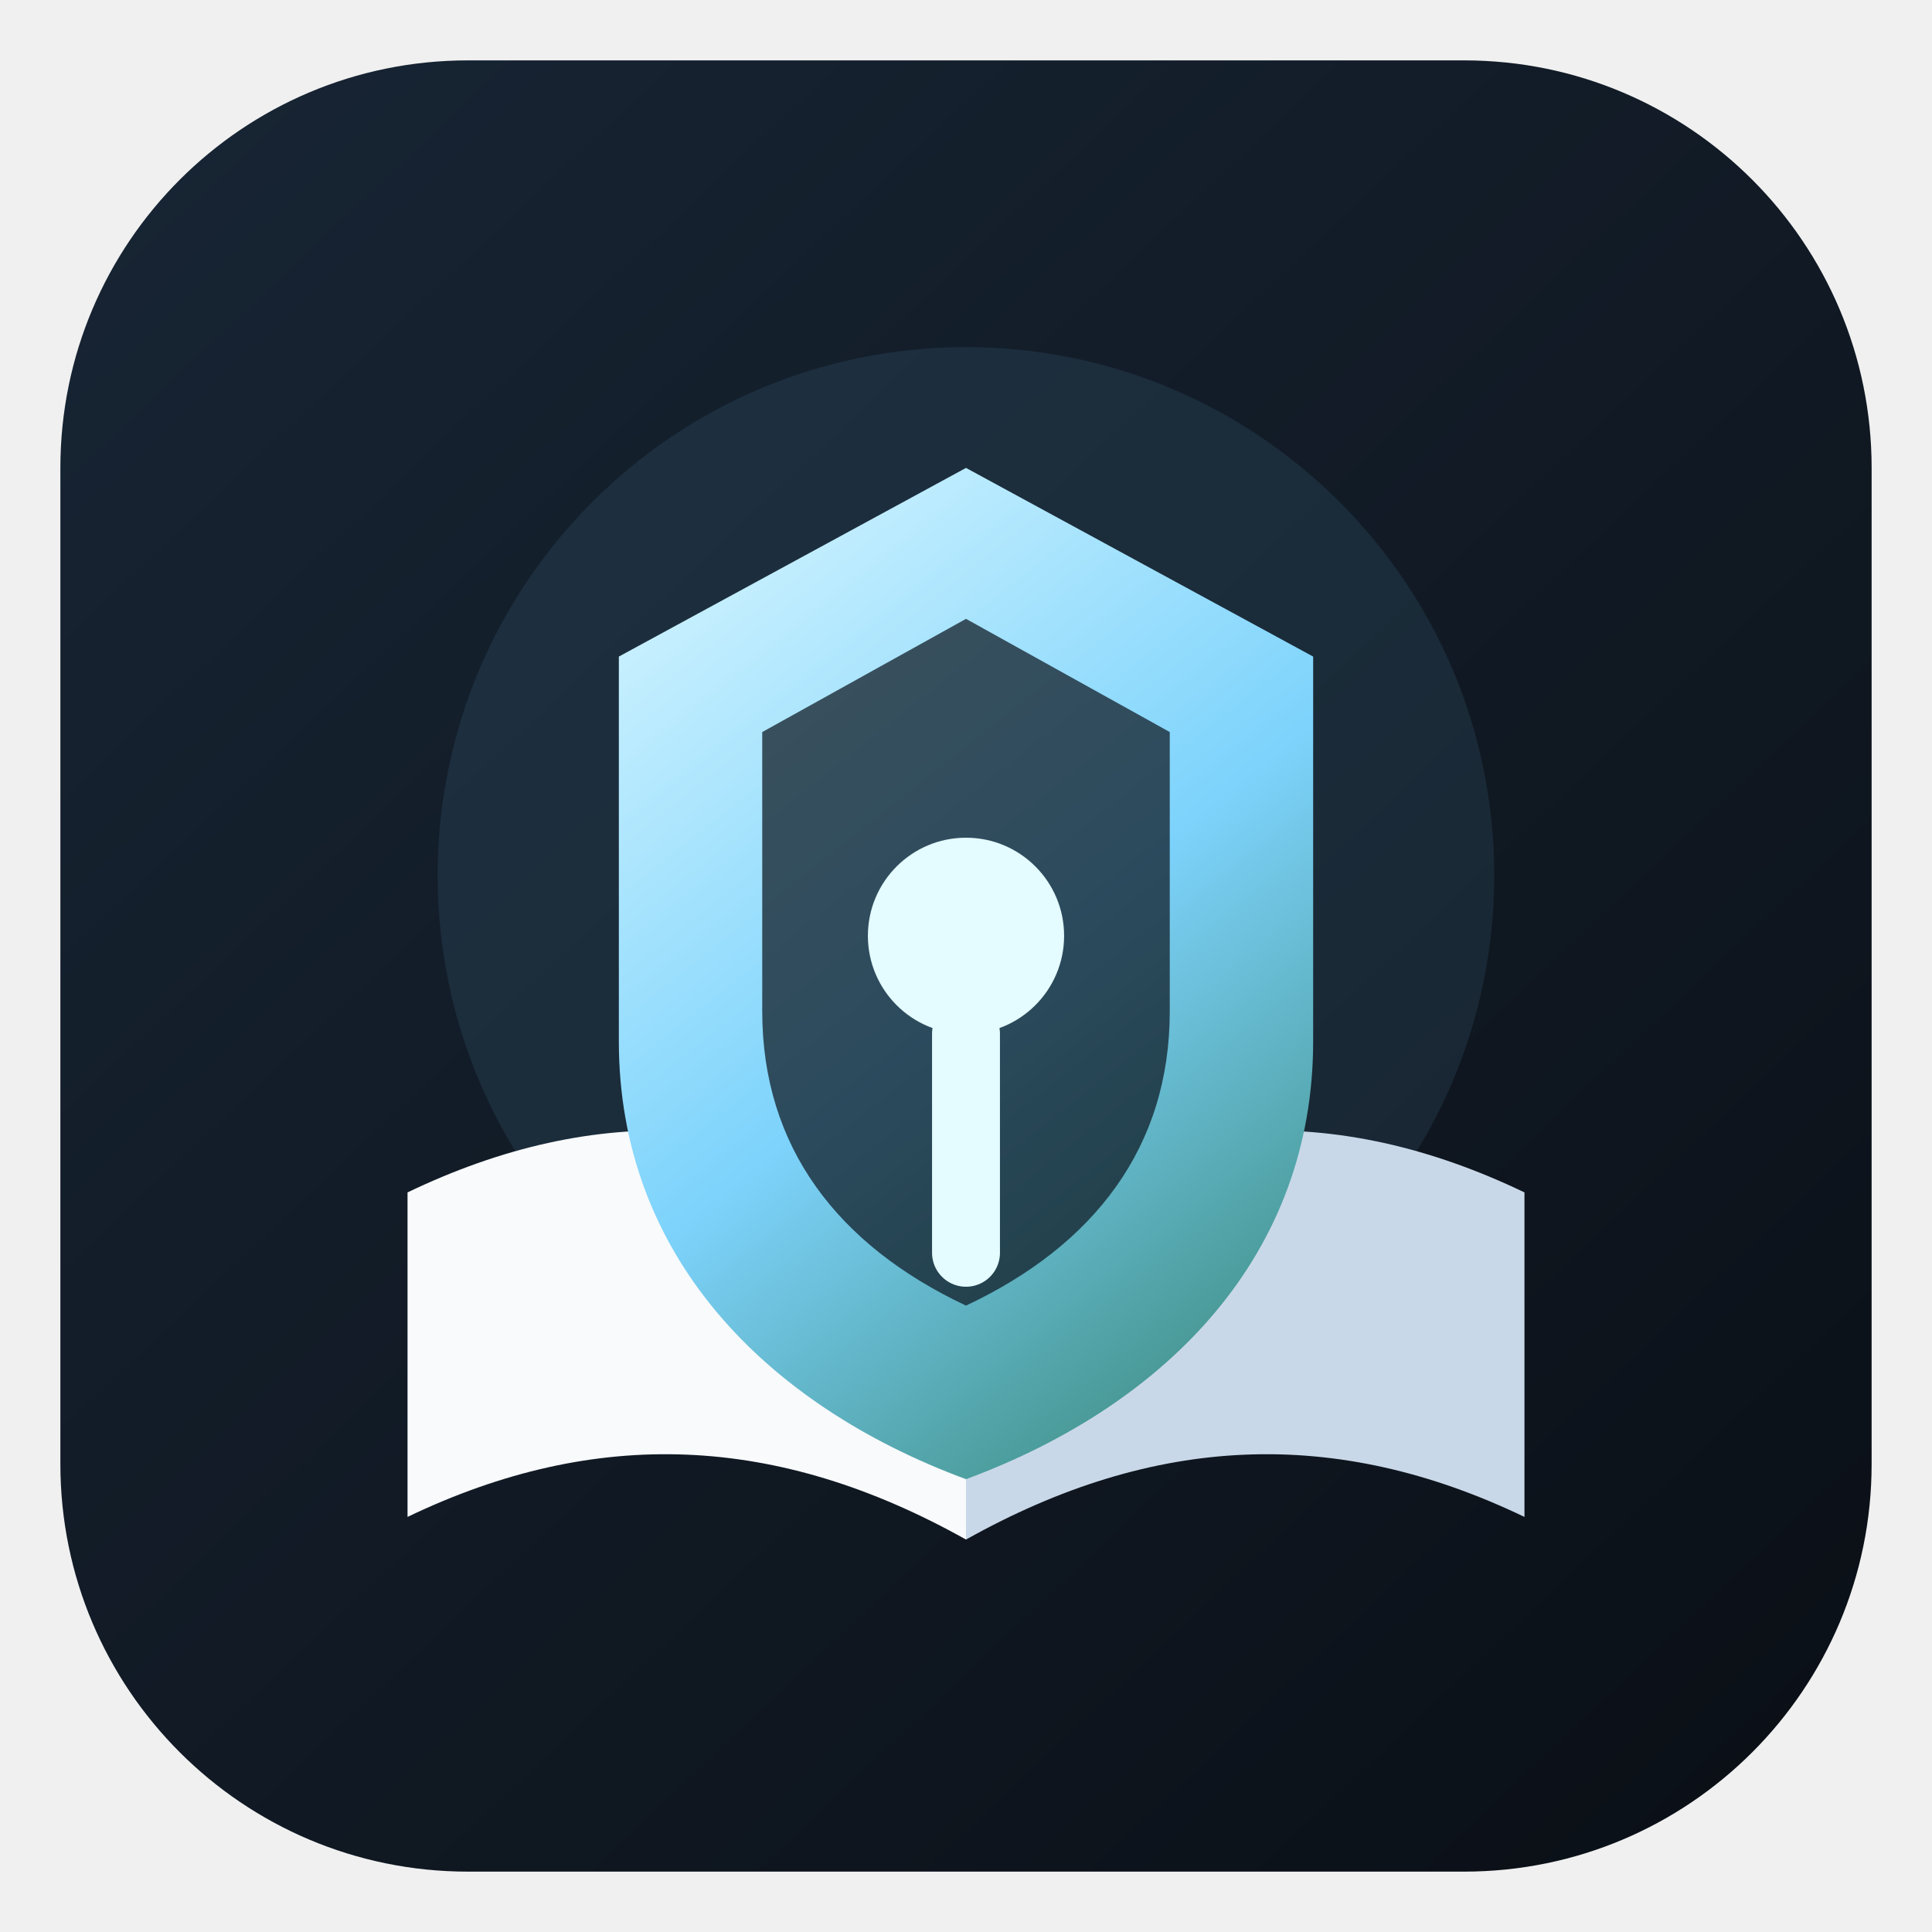
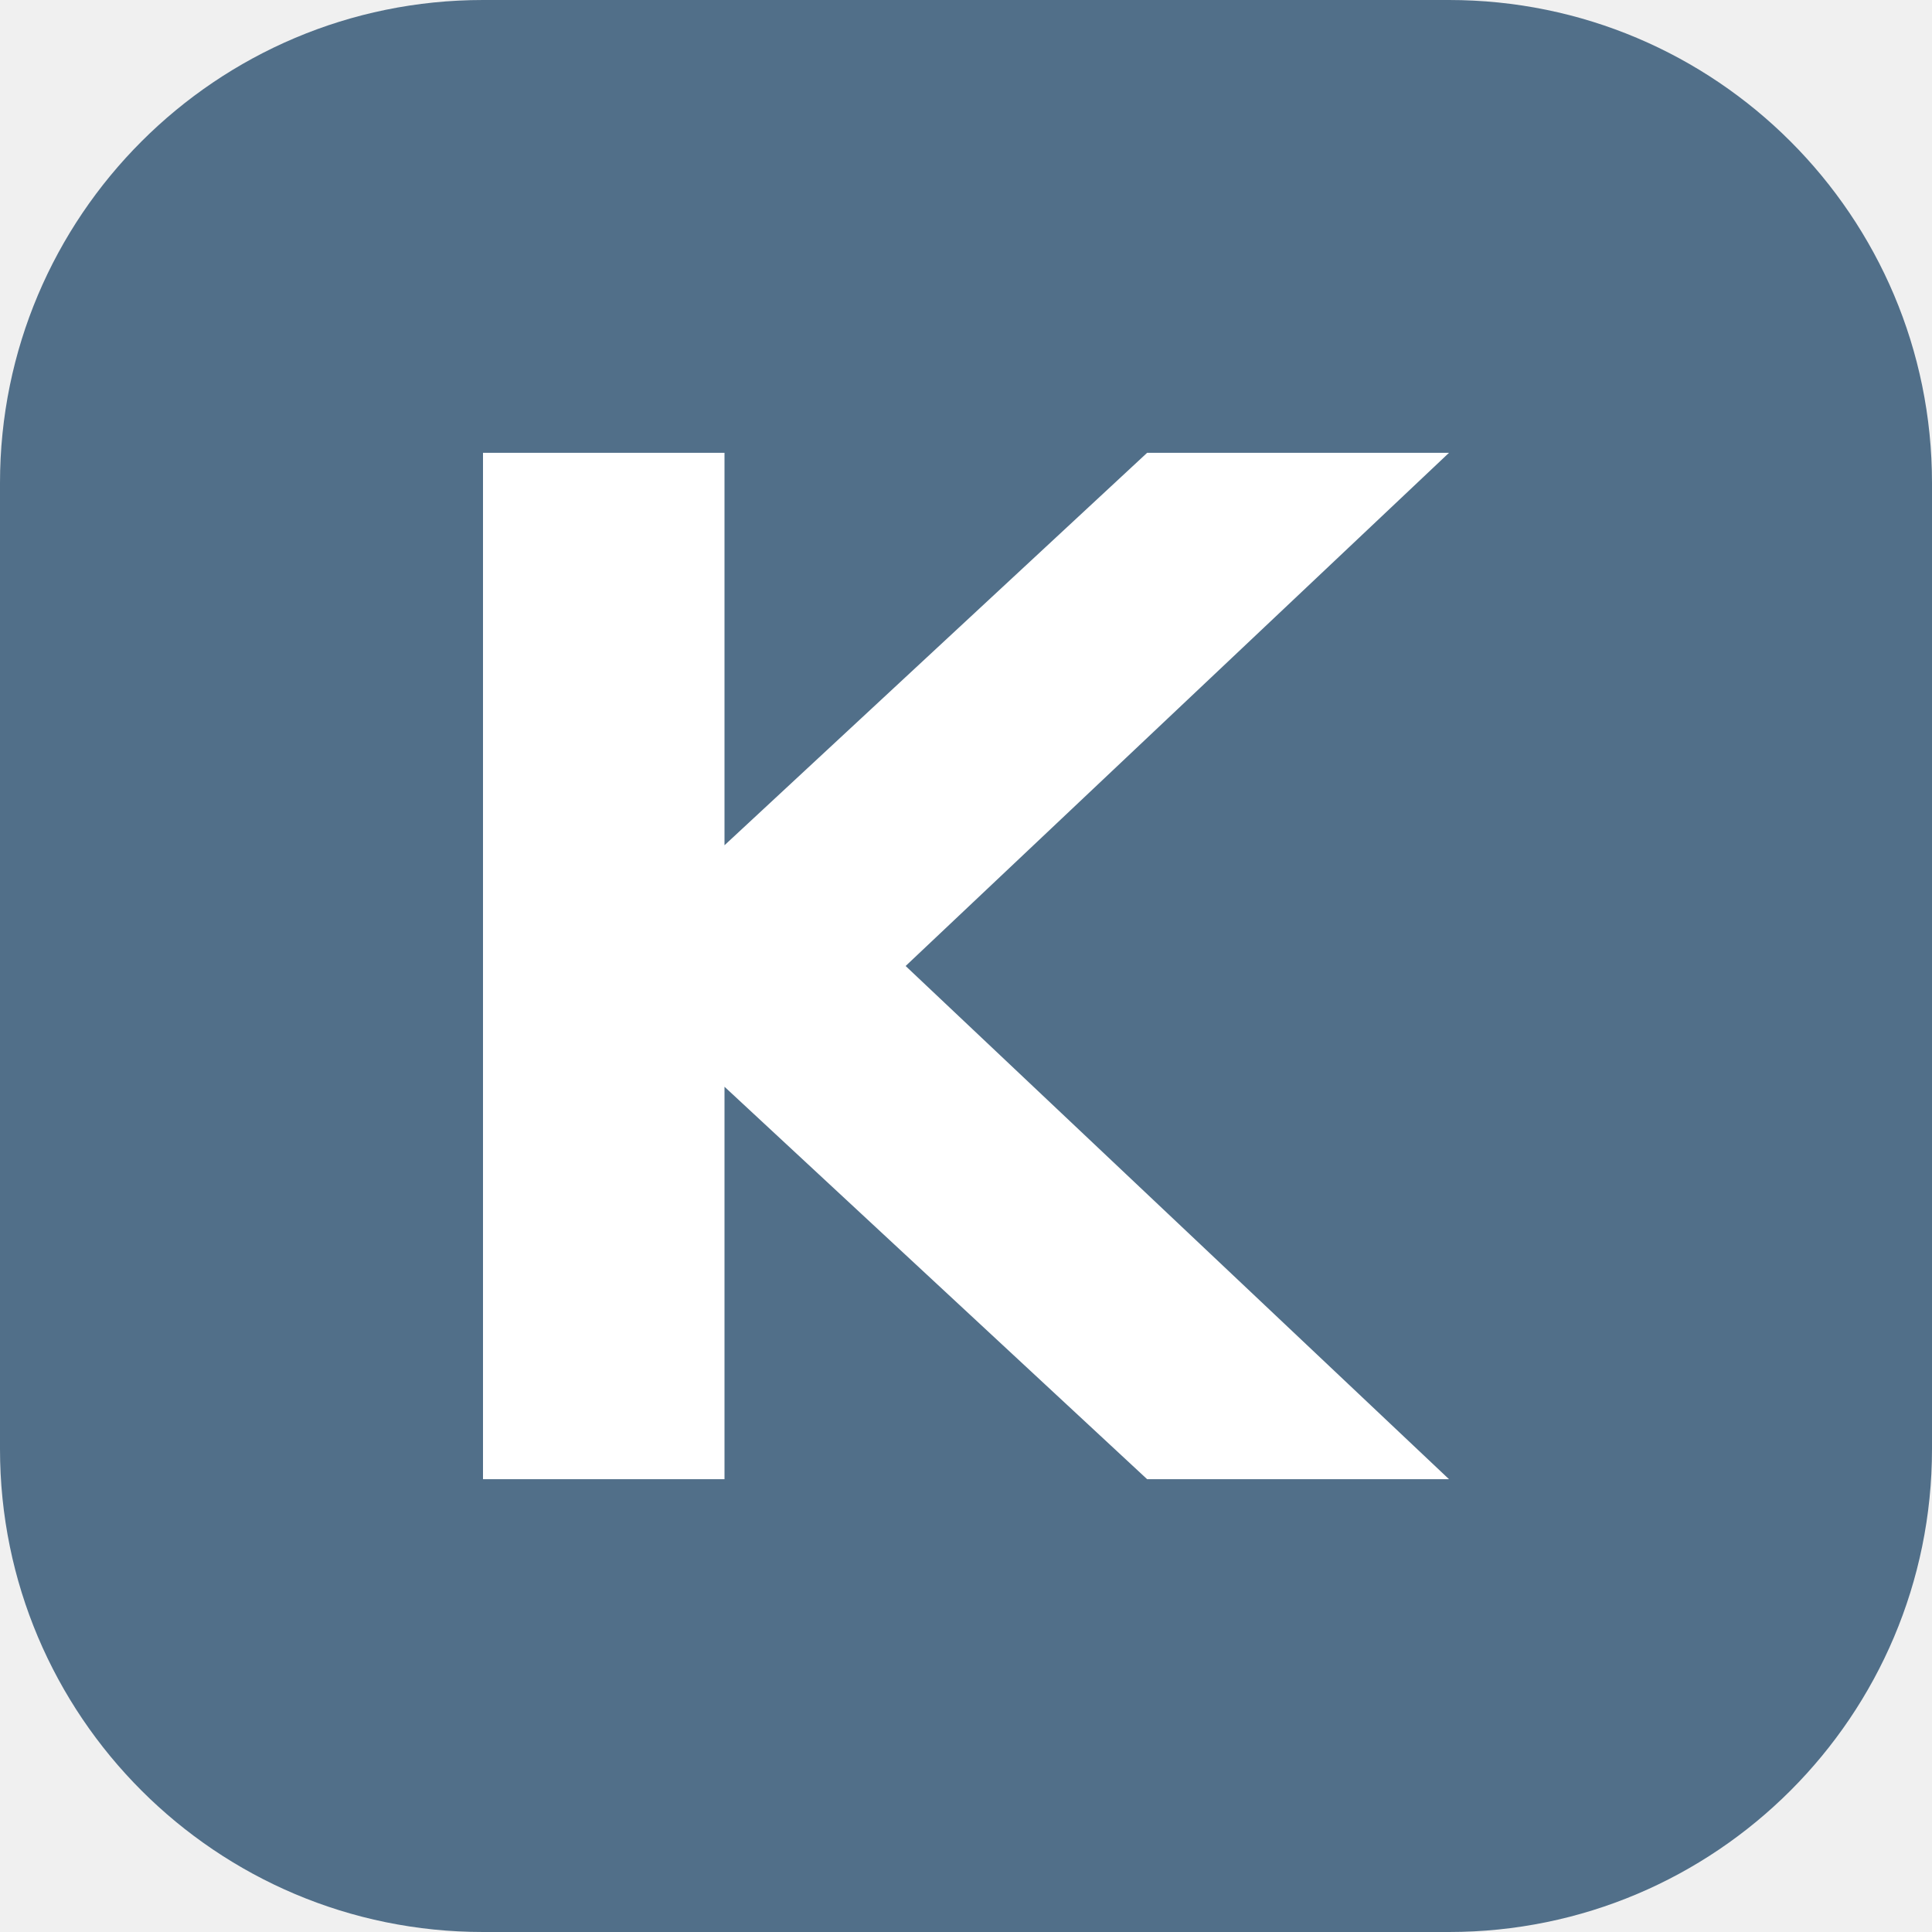
- <svg xmlns="http://www.w3.org/2000/svg" viewBox="0 0 256 256">
-   <defs>
-     <linearGradient id="bg" x1="24" y1="18" x2="232" y2="238" gradientUnits="userSpaceOnUse">
-       <stop stop-color="#172433" />
-       <stop offset="1" stop-color="#0b1017" />
-     </linearGradient>
-     <linearGradient id="core" x1="76" y1="58" x2="184" y2="194" gradientUnits="userSpaceOnUse">
-       <stop stop-color="#e4fbff" />
-       <stop offset=".52" stop-color="#7dd3fc" />
-       <stop offset="1" stop-color="#2f7d64" />
-     </linearGradient>
-   </defs>
-   <rect x="8" y="8" width="240" height="240" rx="54" fill="url(#bg)" />
-   <circle cx="128" cy="116" r="70" fill="#7dd3fc" opacity=".09" />
-   <path d="M54 158c25-12 49-11 74 4v42c-25-14-49-15-74-3v-43Z" fill="#f8fafc" />
-   <path d="M202 158c-25-12-49-11-74 4v42c25-14 49-15 74-3v-43Z" fill="#c9d8e8" />
-   <path d="M128 62 82 87v51c0 28 19 48 46 58 27-10 46-30 46-58V87l-46-25Z" fill="url(#core)" />
-   <path d="m128 82-27 15v37c0 18 10 31 27 39 17-8 27-21 27-39V97l-27-15Z" fill="#0f1b26" opacity=".74" />
-   <circle cx="128" cy="124" r="13" fill="#e4fbff" />
-   <path d="M128 137v29" stroke="#e4fbff" stroke-width="9" stroke-linecap="round" />
+ <svg xmlns="http://www.w3.org/2000/svg" viewBox="0 0 256 256" role="img" aria-label="Project Knowledge">
+   <rect width="256" height="256" rx="64" fill="#516f89" />
+   <path d="M64 60h32v52l56-52h40L120 128l72 68h-40l-56-52v52H64Z" fill="#fff" />
</svg>
